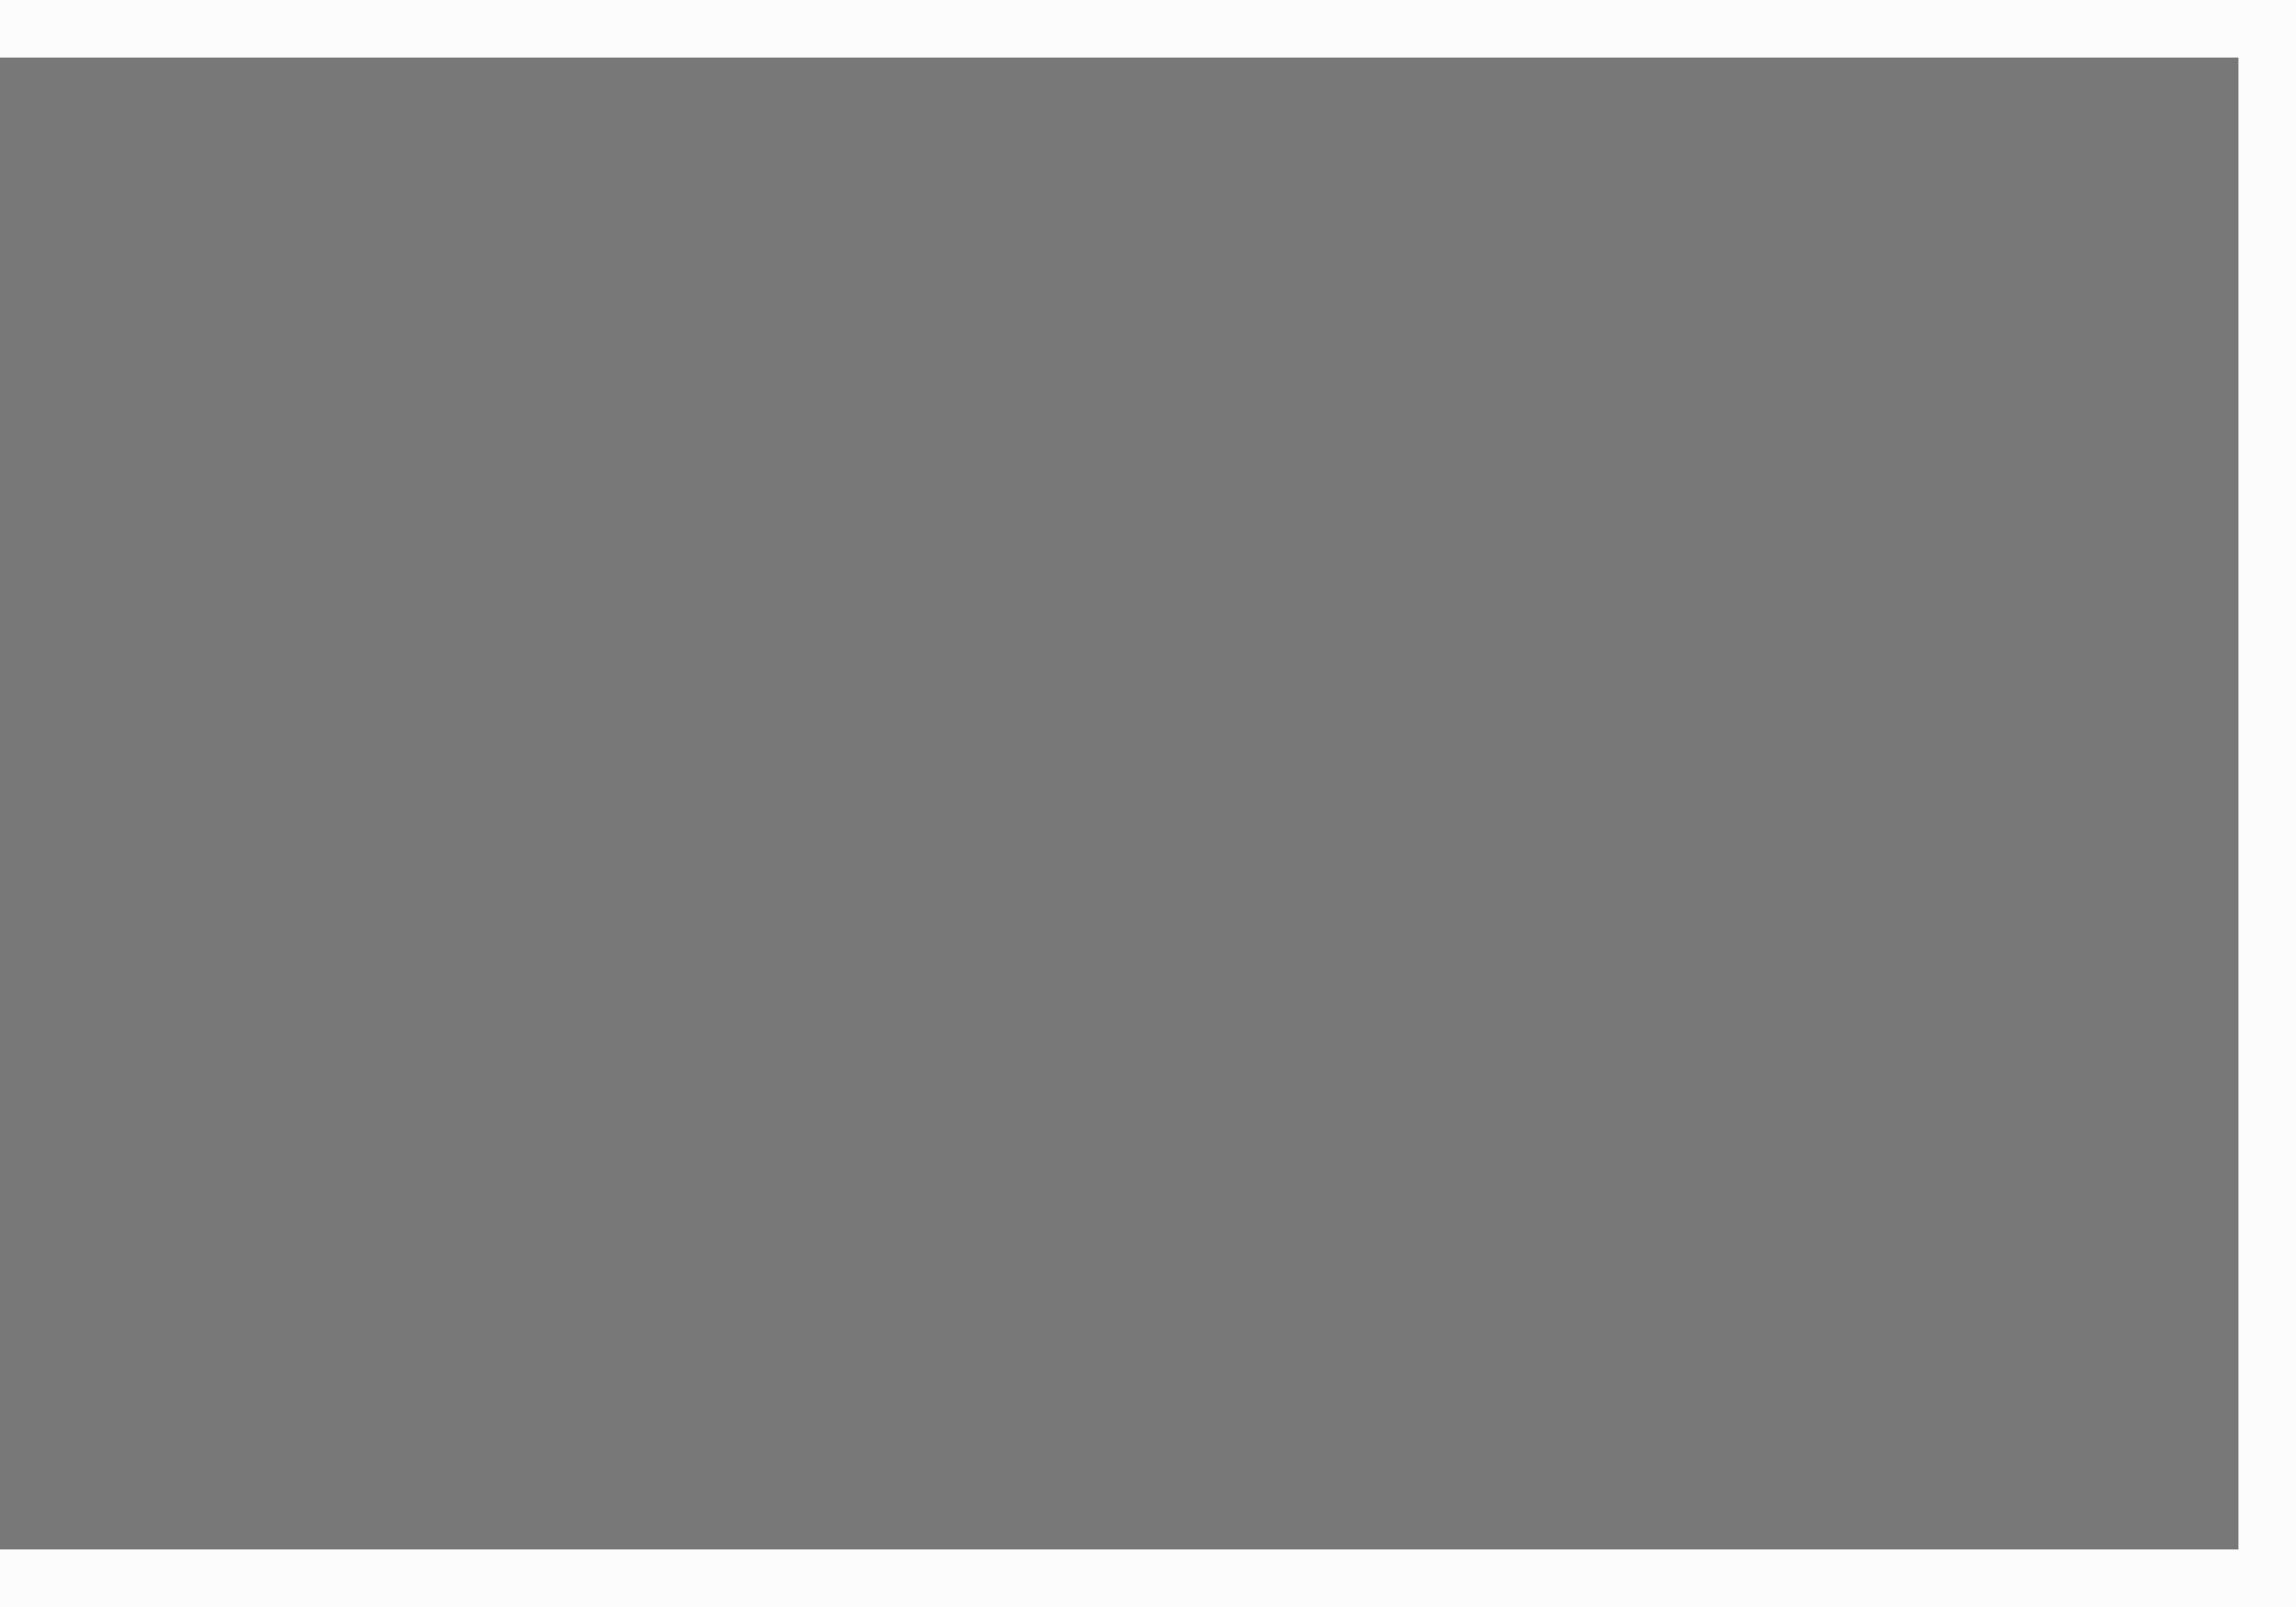
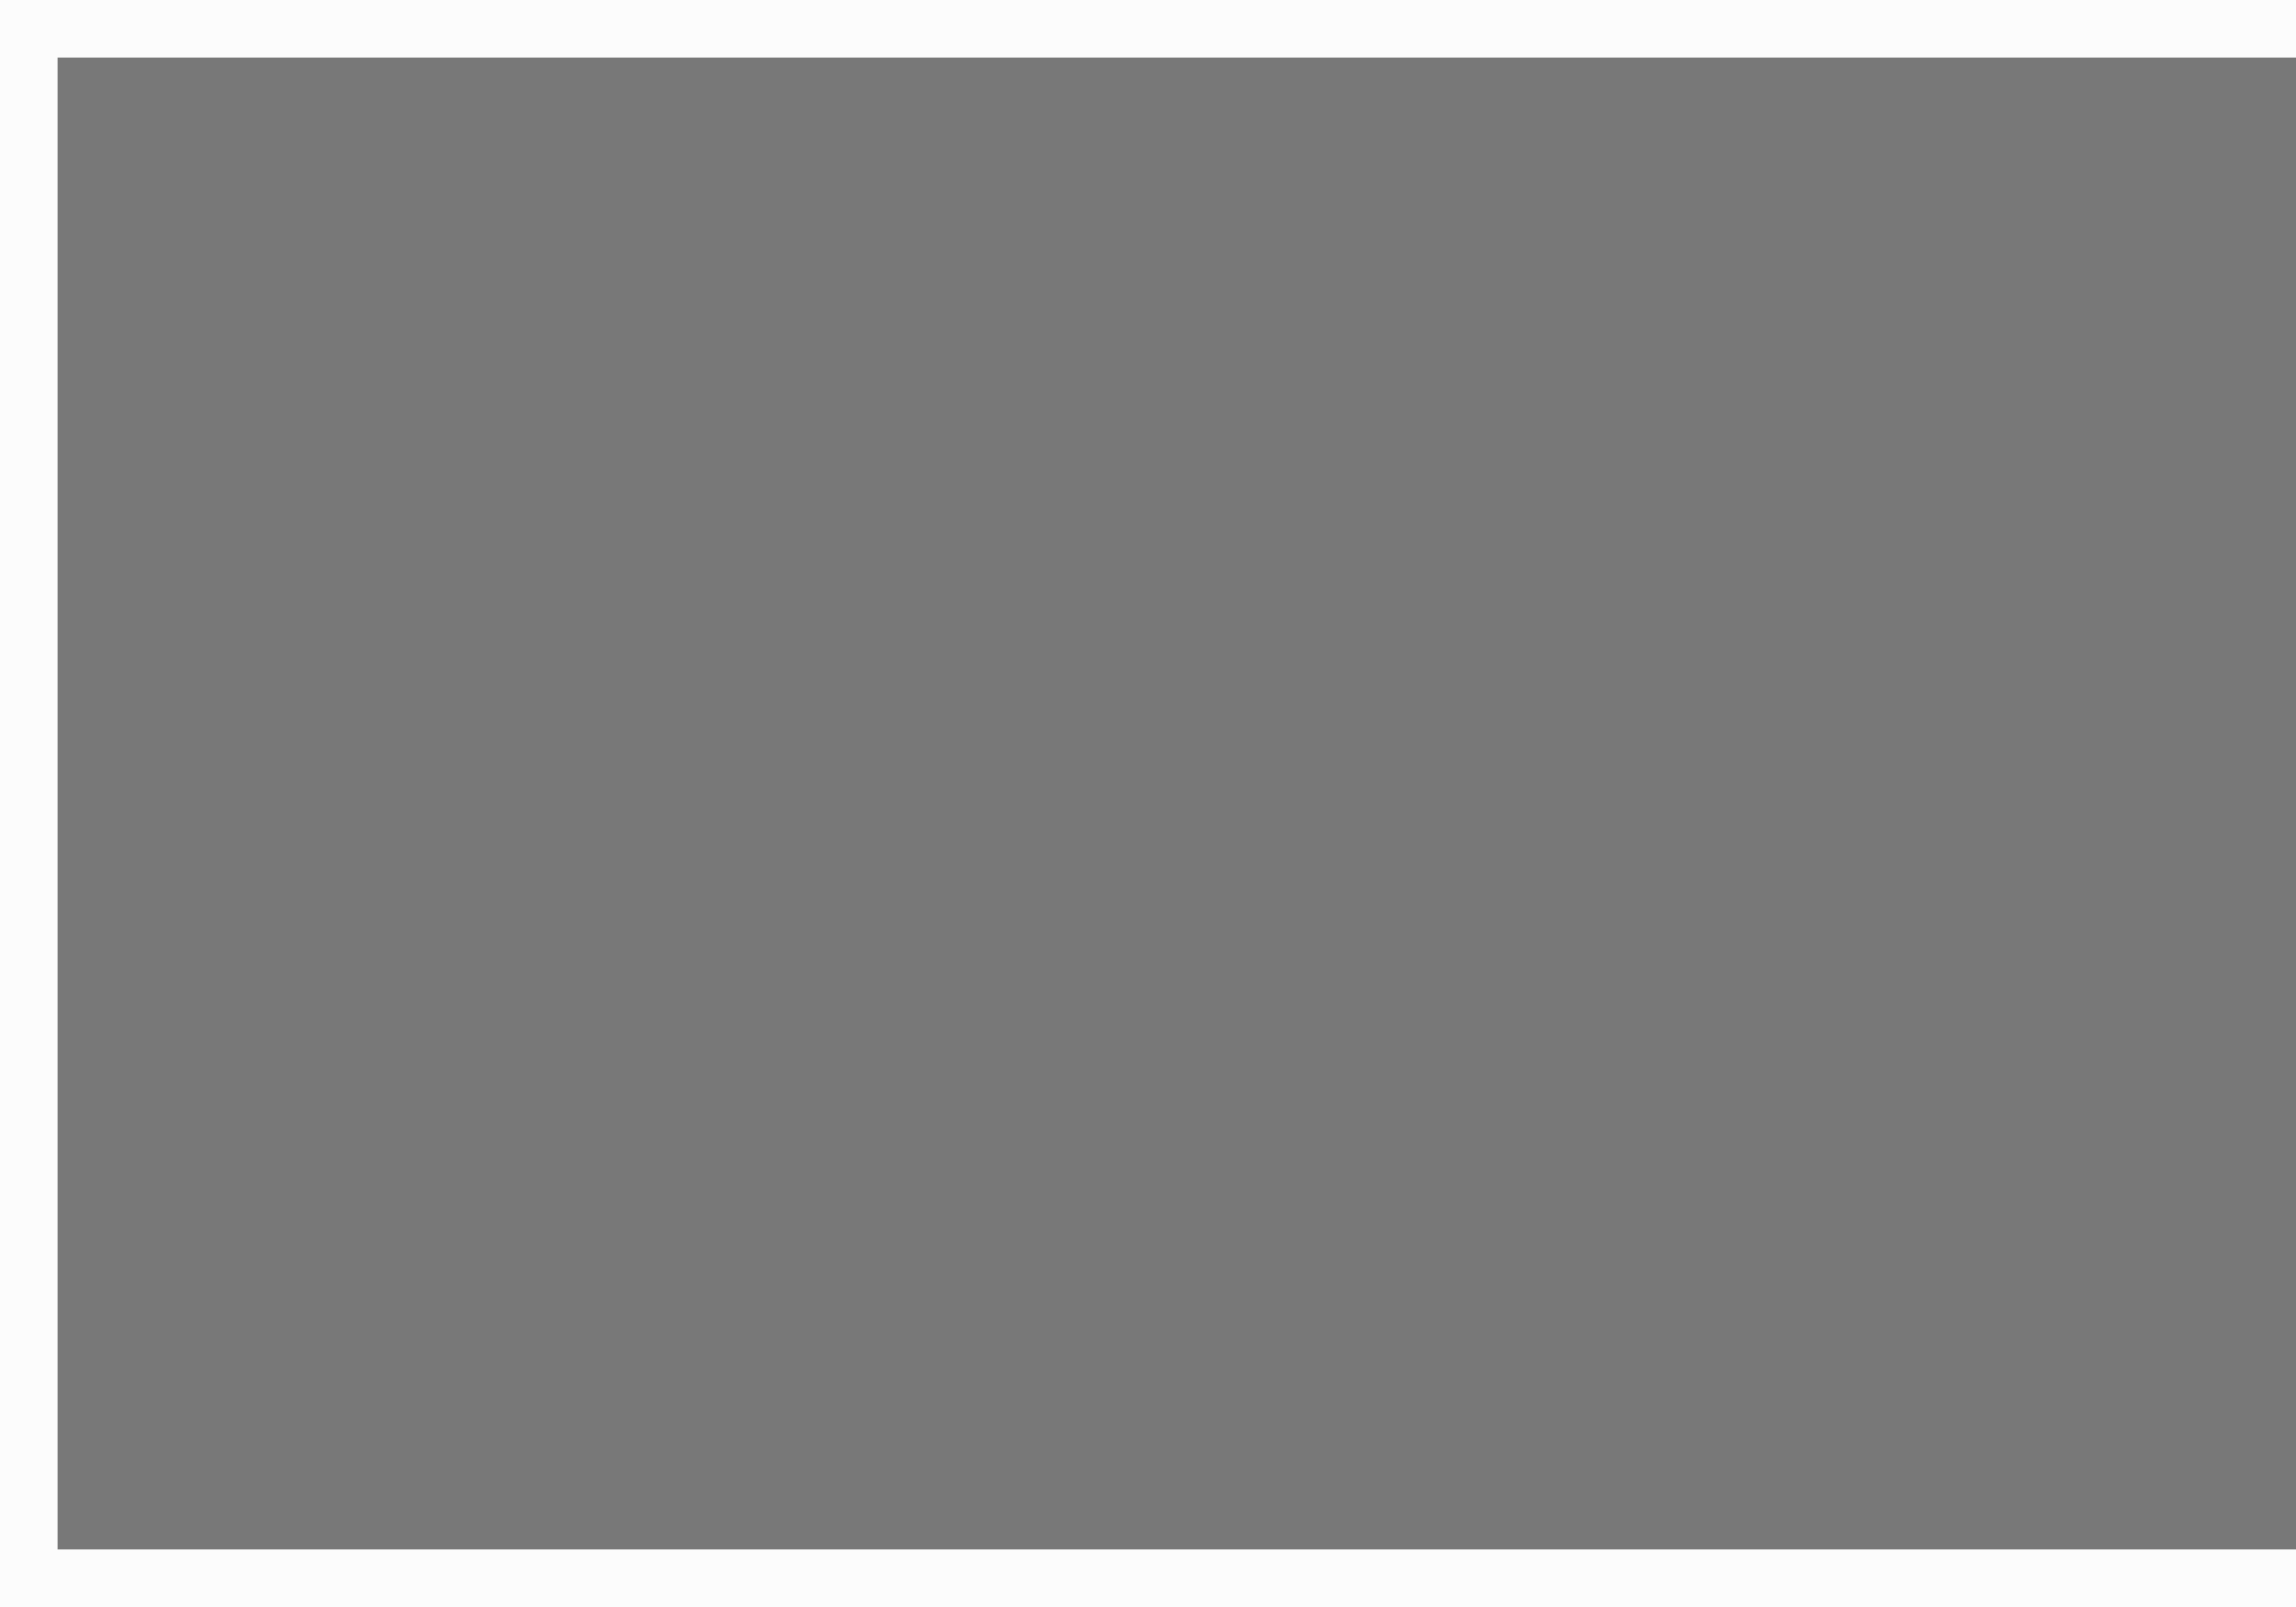
<svg xmlns="http://www.w3.org/2000/svg" version="1.1" width="40px" height="28px">
-   <g transform="matrix(1 0 0 1 -325 -8 )">
-     <path d="M 325 9  L 364 9  L 364 35  L 325 35  L 325 9  Z " fill-rule="nonzero" fill="#000000" stroke="none" fill-opacity="0.498" />
-     <path d="M 325 8.5  L 364.5 8.5  L 364.5 35.5  L 325 35.5  " stroke-width="1" stroke="#ffffff" fill="none" stroke-opacity="0.8" />
+   <g transform="matrix(1 0 0 1 -285 -8 )">
+     <path d="M 286 9  L 325 9  L 325 35  L 286 35  L 286 9  Z " fill-rule="nonzero" fill="#000000" stroke="none" fill-opacity="0.498" />
+     <path d="M 325 35.5  L 285.5 35.5  L 285.5 8.5  L 325 8.5  " stroke-width="1" stroke="#ffffff" fill="none" stroke-opacity="0.8" />
  </g>
</svg>
